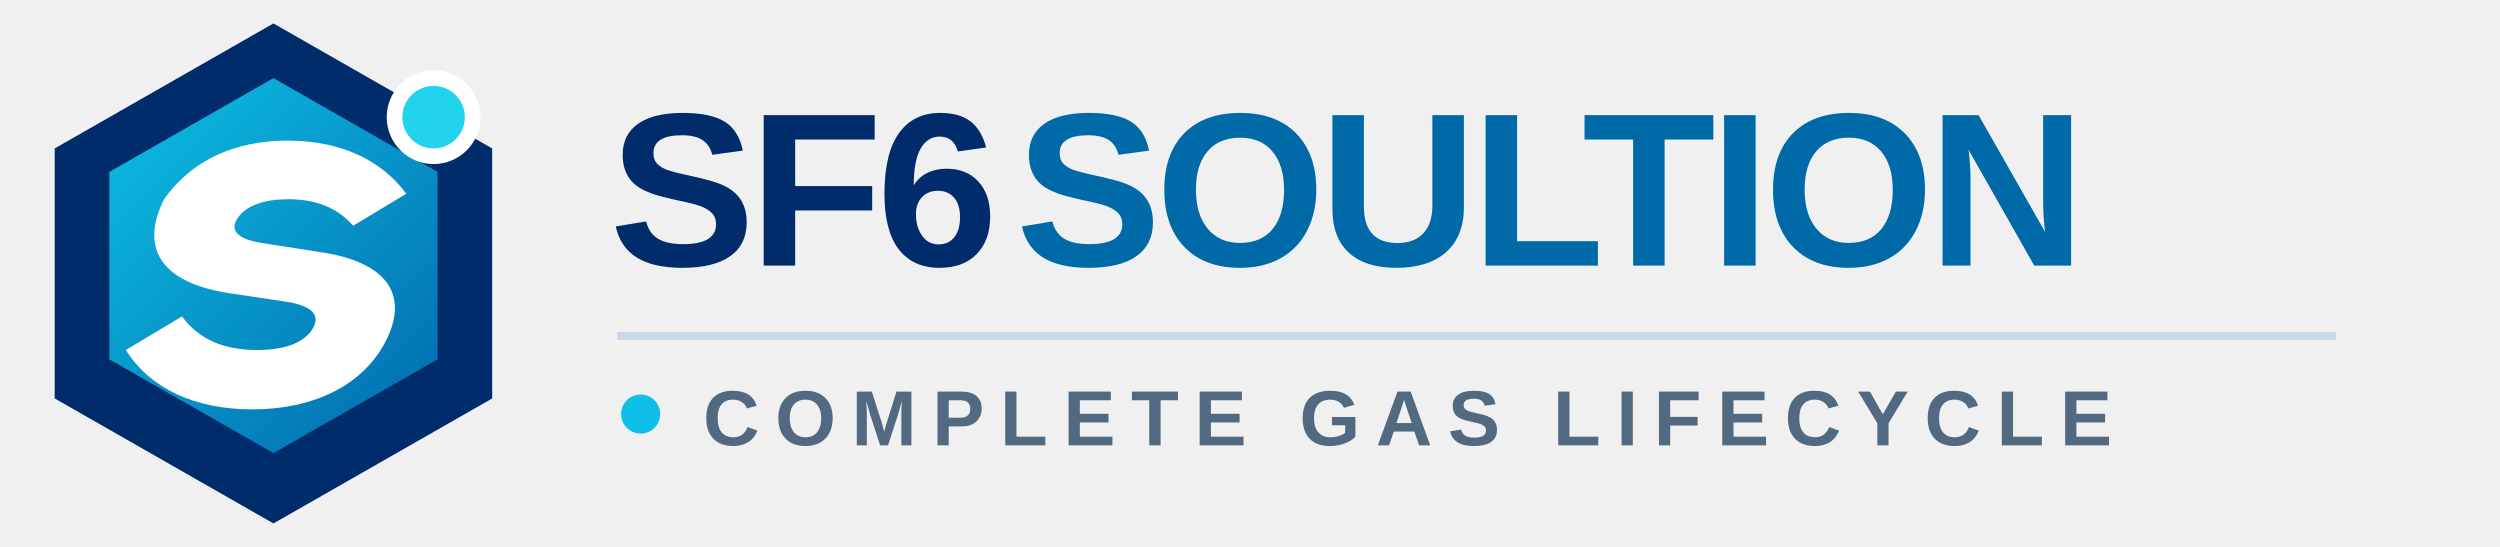
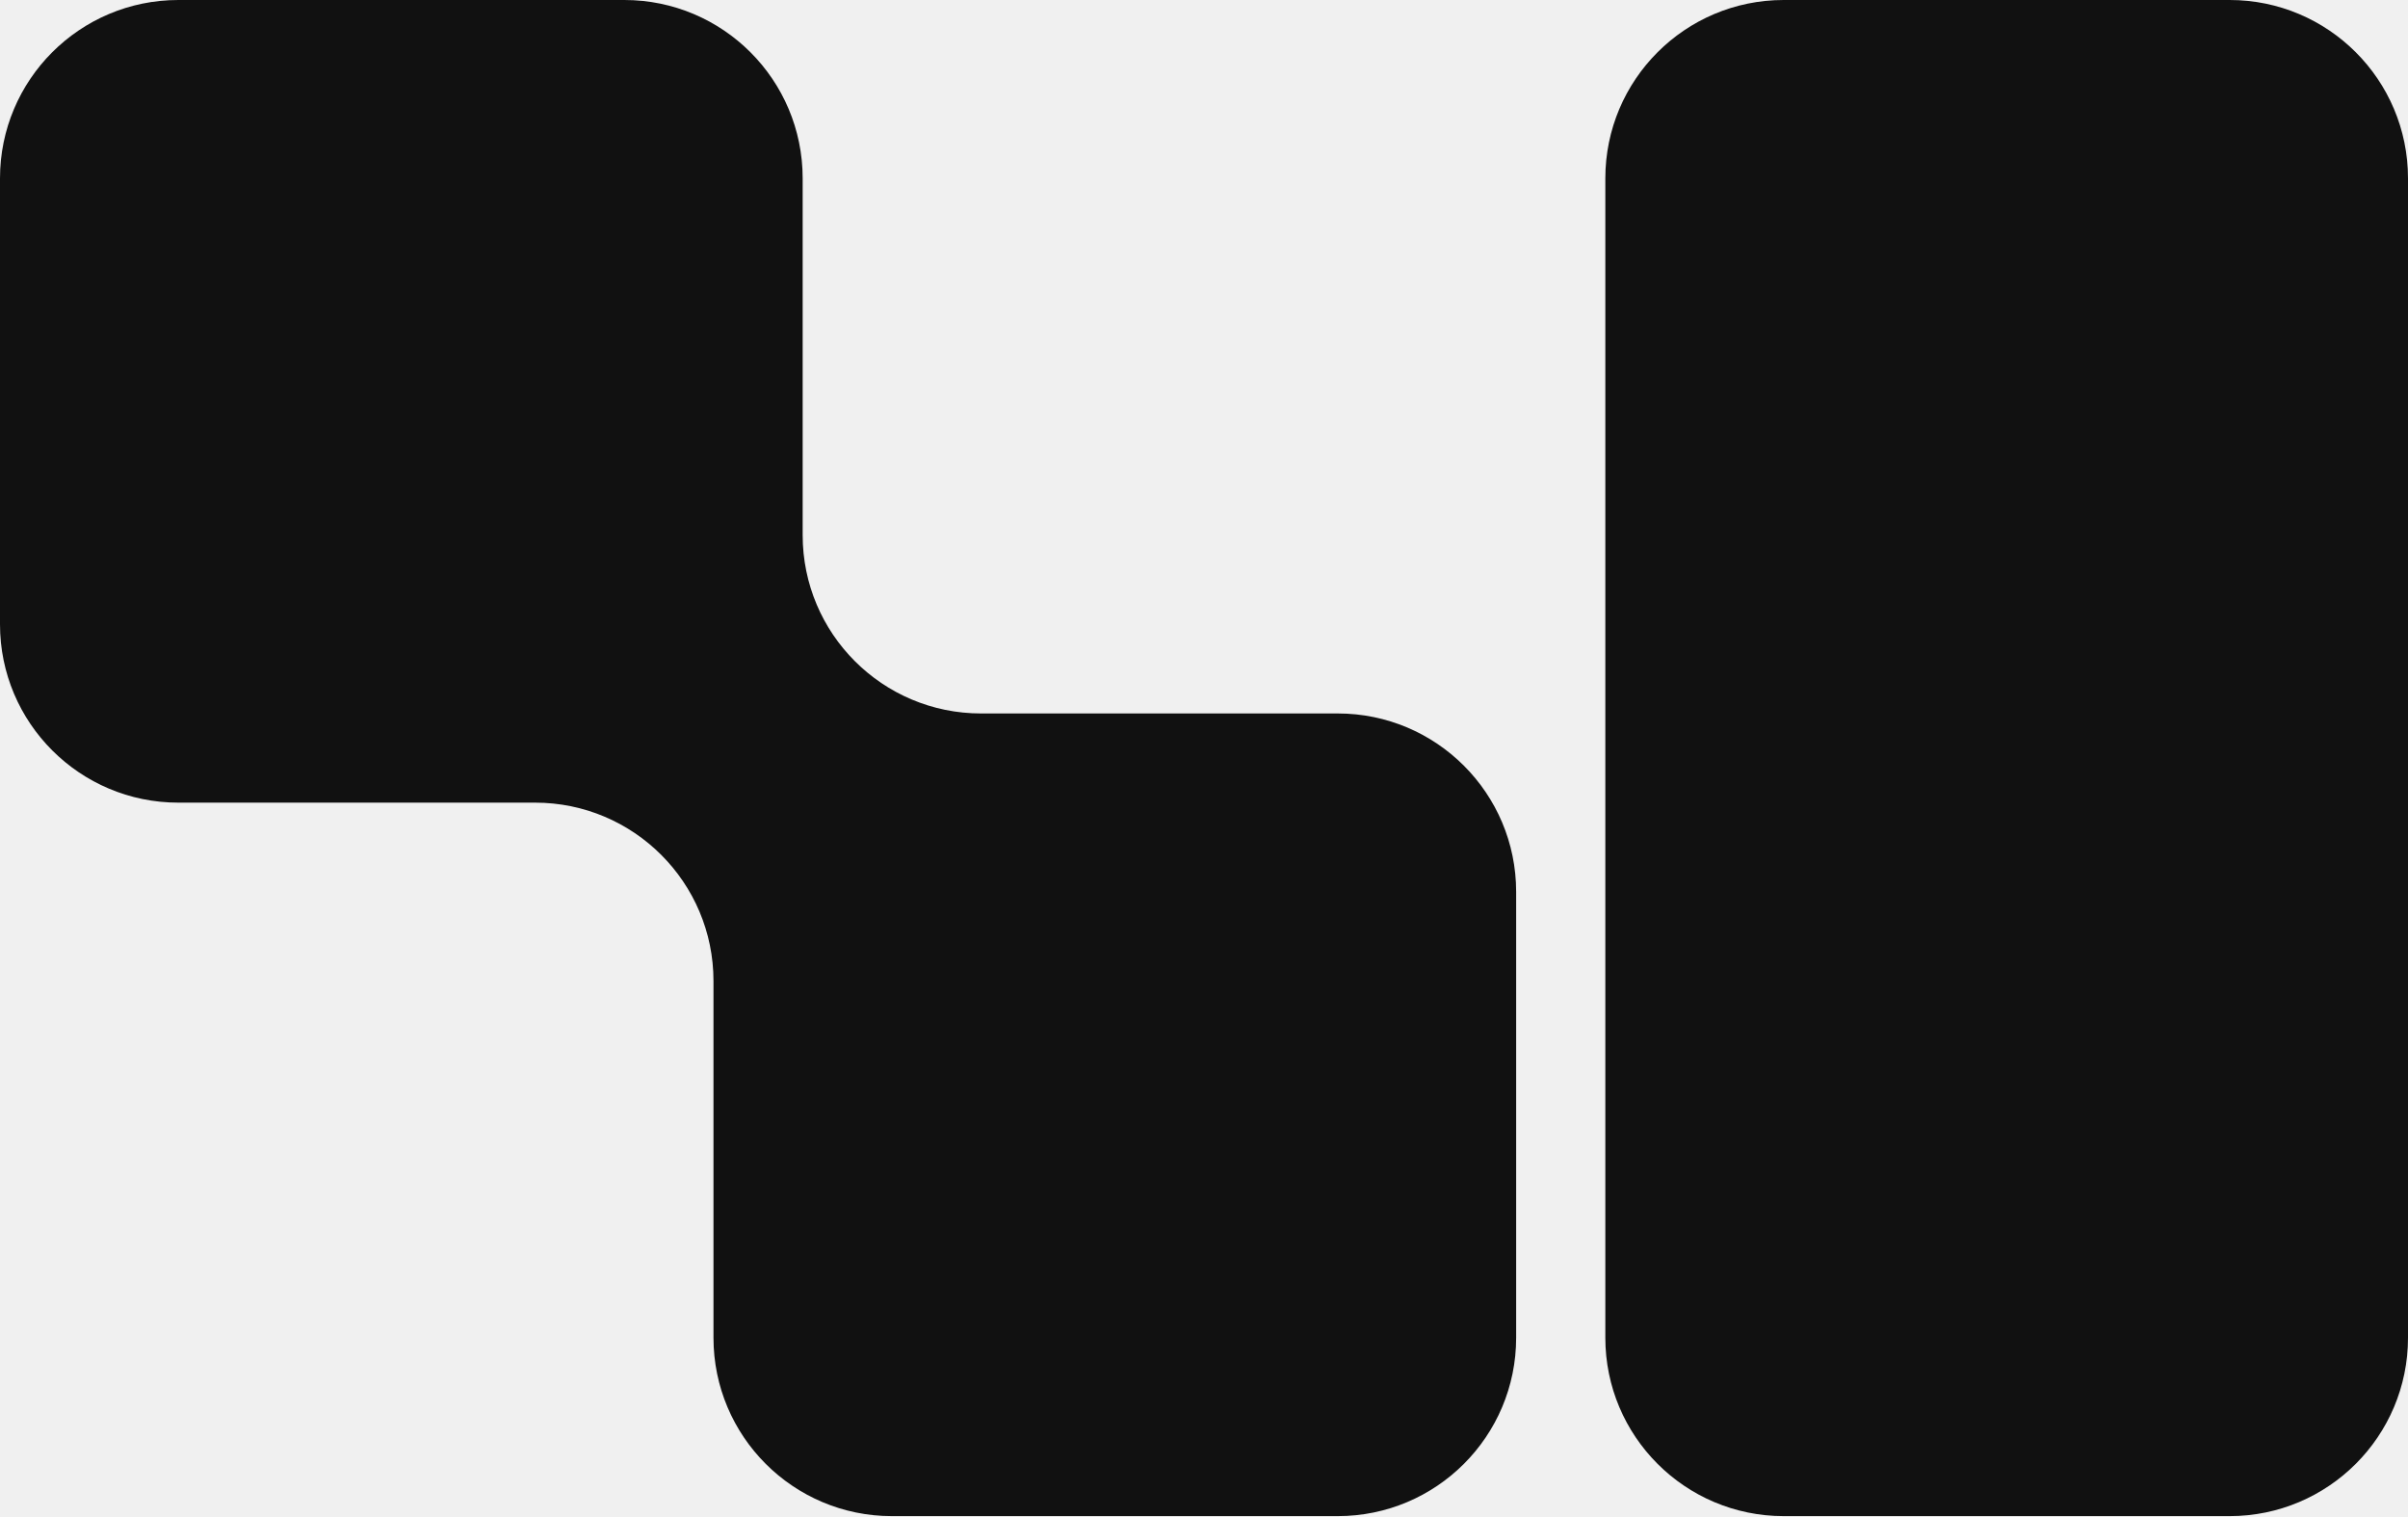
- <svg xmlns="http://www.w3.org/2000/svg" width="320" height="70" viewBox="0 0 320 70" role="img" aria-labelledby="title desc">
-   <defs>
-     <linearGradient id="mark" x1="8" y1="9" x2="61" y2="62" gradientUnits="userSpaceOnUse">
-       <stop stop-color="#0DC7E8" />
-       <stop offset="1" stop-color="#0060A8" />
-     </linearGradient>
-   </defs>
-   <path d="M35 3 63 19v32L35 67 7 51V19L35 3Z" fill="#002C6C" />
-   <path d="M35 10 56 22v24L35 58 14 46V22L35 10Z" fill="url(#mark)" />
-   <path d="M21 25.5c3.6-5.1 9.2-7.5 15.8-7.5 7.1 0 12.2 2.7 15.2 6.8l-6.8 4.1c-1.9-2.2-4.6-3.4-8.3-3.4-3.1 0-5.3.8-6.4 2.3-1.2 1.6-.2 2.8 3 3.3l7.7 1.2c8.5 1.3 11.3 5.6 8 11.7-3 5.5-9.3 8.4-16.9 8.4-7.4 0-13.1-2.7-16.2-7.6l7.2-4.3c2.1 2.9 5.3 4.3 9.6 4.3 3.5 0 6-.9 7.1-2.7 1.1-1.8-.1-3-3.5-3.5l-7.3-1.1c-8.4-1.3-11.4-5.6-8.2-12Z" fill="#fff" />
-   <circle cx="55.5" cy="15" r="5" fill="#22D3EE" stroke="#fff" stroke-width="2" />
-   <text x="78" y="34" fill="#002C6C" font-family="Arial, Helvetica, sans-serif" font-size="28" font-weight="800" letter-spacing="-.8">SF6</text>
-   <text x="130" y="34" fill="#0069A8" font-family="Arial, Helvetica, sans-serif" font-size="28" font-weight="700" letter-spacing="-.8">SOULTION</text>
-   <path d="M79 43h220" stroke="#C8D8E8" />
-   <circle cx="82" cy="53" r="2.5" fill="#10BFE8" />
-   <text x="90" y="57" fill="#526982" font-family="Arial, Helvetica, sans-serif" font-size="10" font-weight="700" letter-spacing="2">COMPLETE GAS LIFECYCLE</text>
+ <svg xmlns="http://www.w3.org/2000/svg" width="216" height="136" viewBox="0 0 216 136" fill="none">
+   <path fill-rule="evenodd" clip-rule="evenodd" d="M56 0C64.837 0 72 7.163 72 16V48C72 56.837 79.163 64 88 64H120C128.837 64 136 71.163 136 80V120C136 128.837 128.837 136 120 136H80C71.163 136 64 128.837 64 120V88C64 79.163 56.837 72 48 72H16C7.163 72 0 64.837 0 56V16C0 7.163 7.163 0 16 0H56ZM200 0C208.837 0 216 7.163 216 16V64V72V120C216 128.837 208.837 136 200 136H160C151.163 136 144 128.837 144 120V72V64V16C144 7.163 151.163 0 160 0H200Z" fill="#111111" />
</svg>
